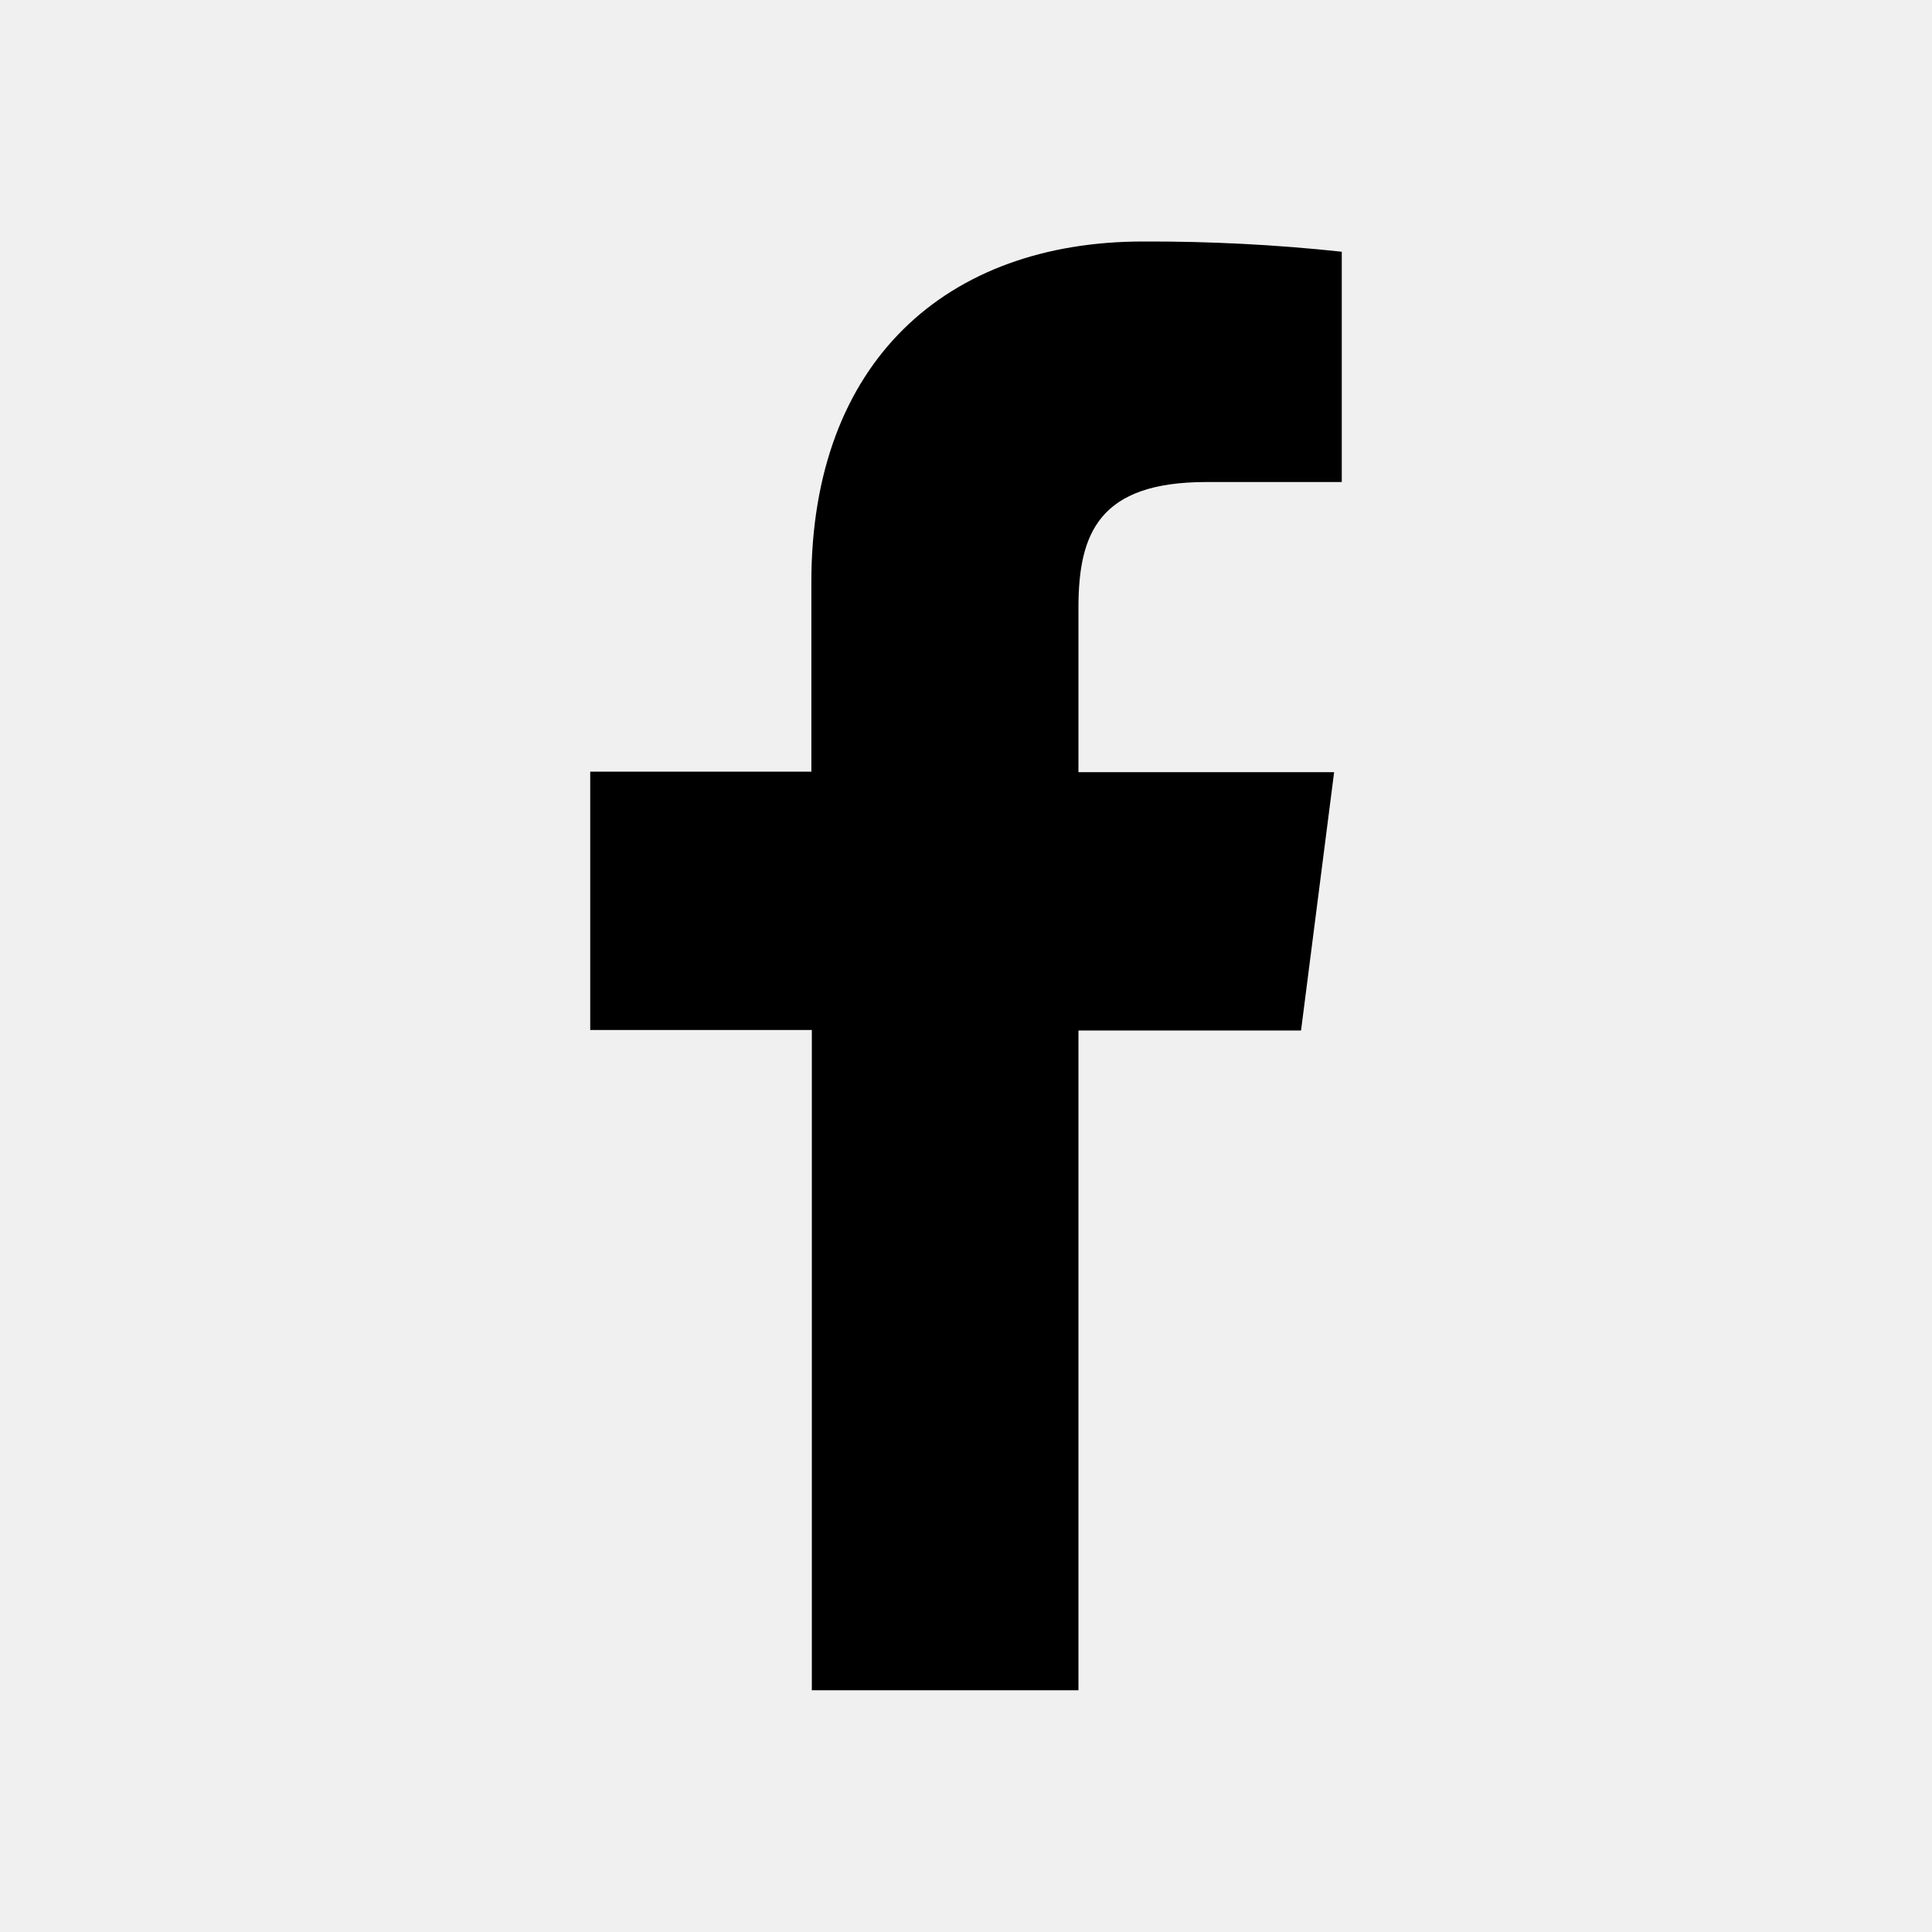
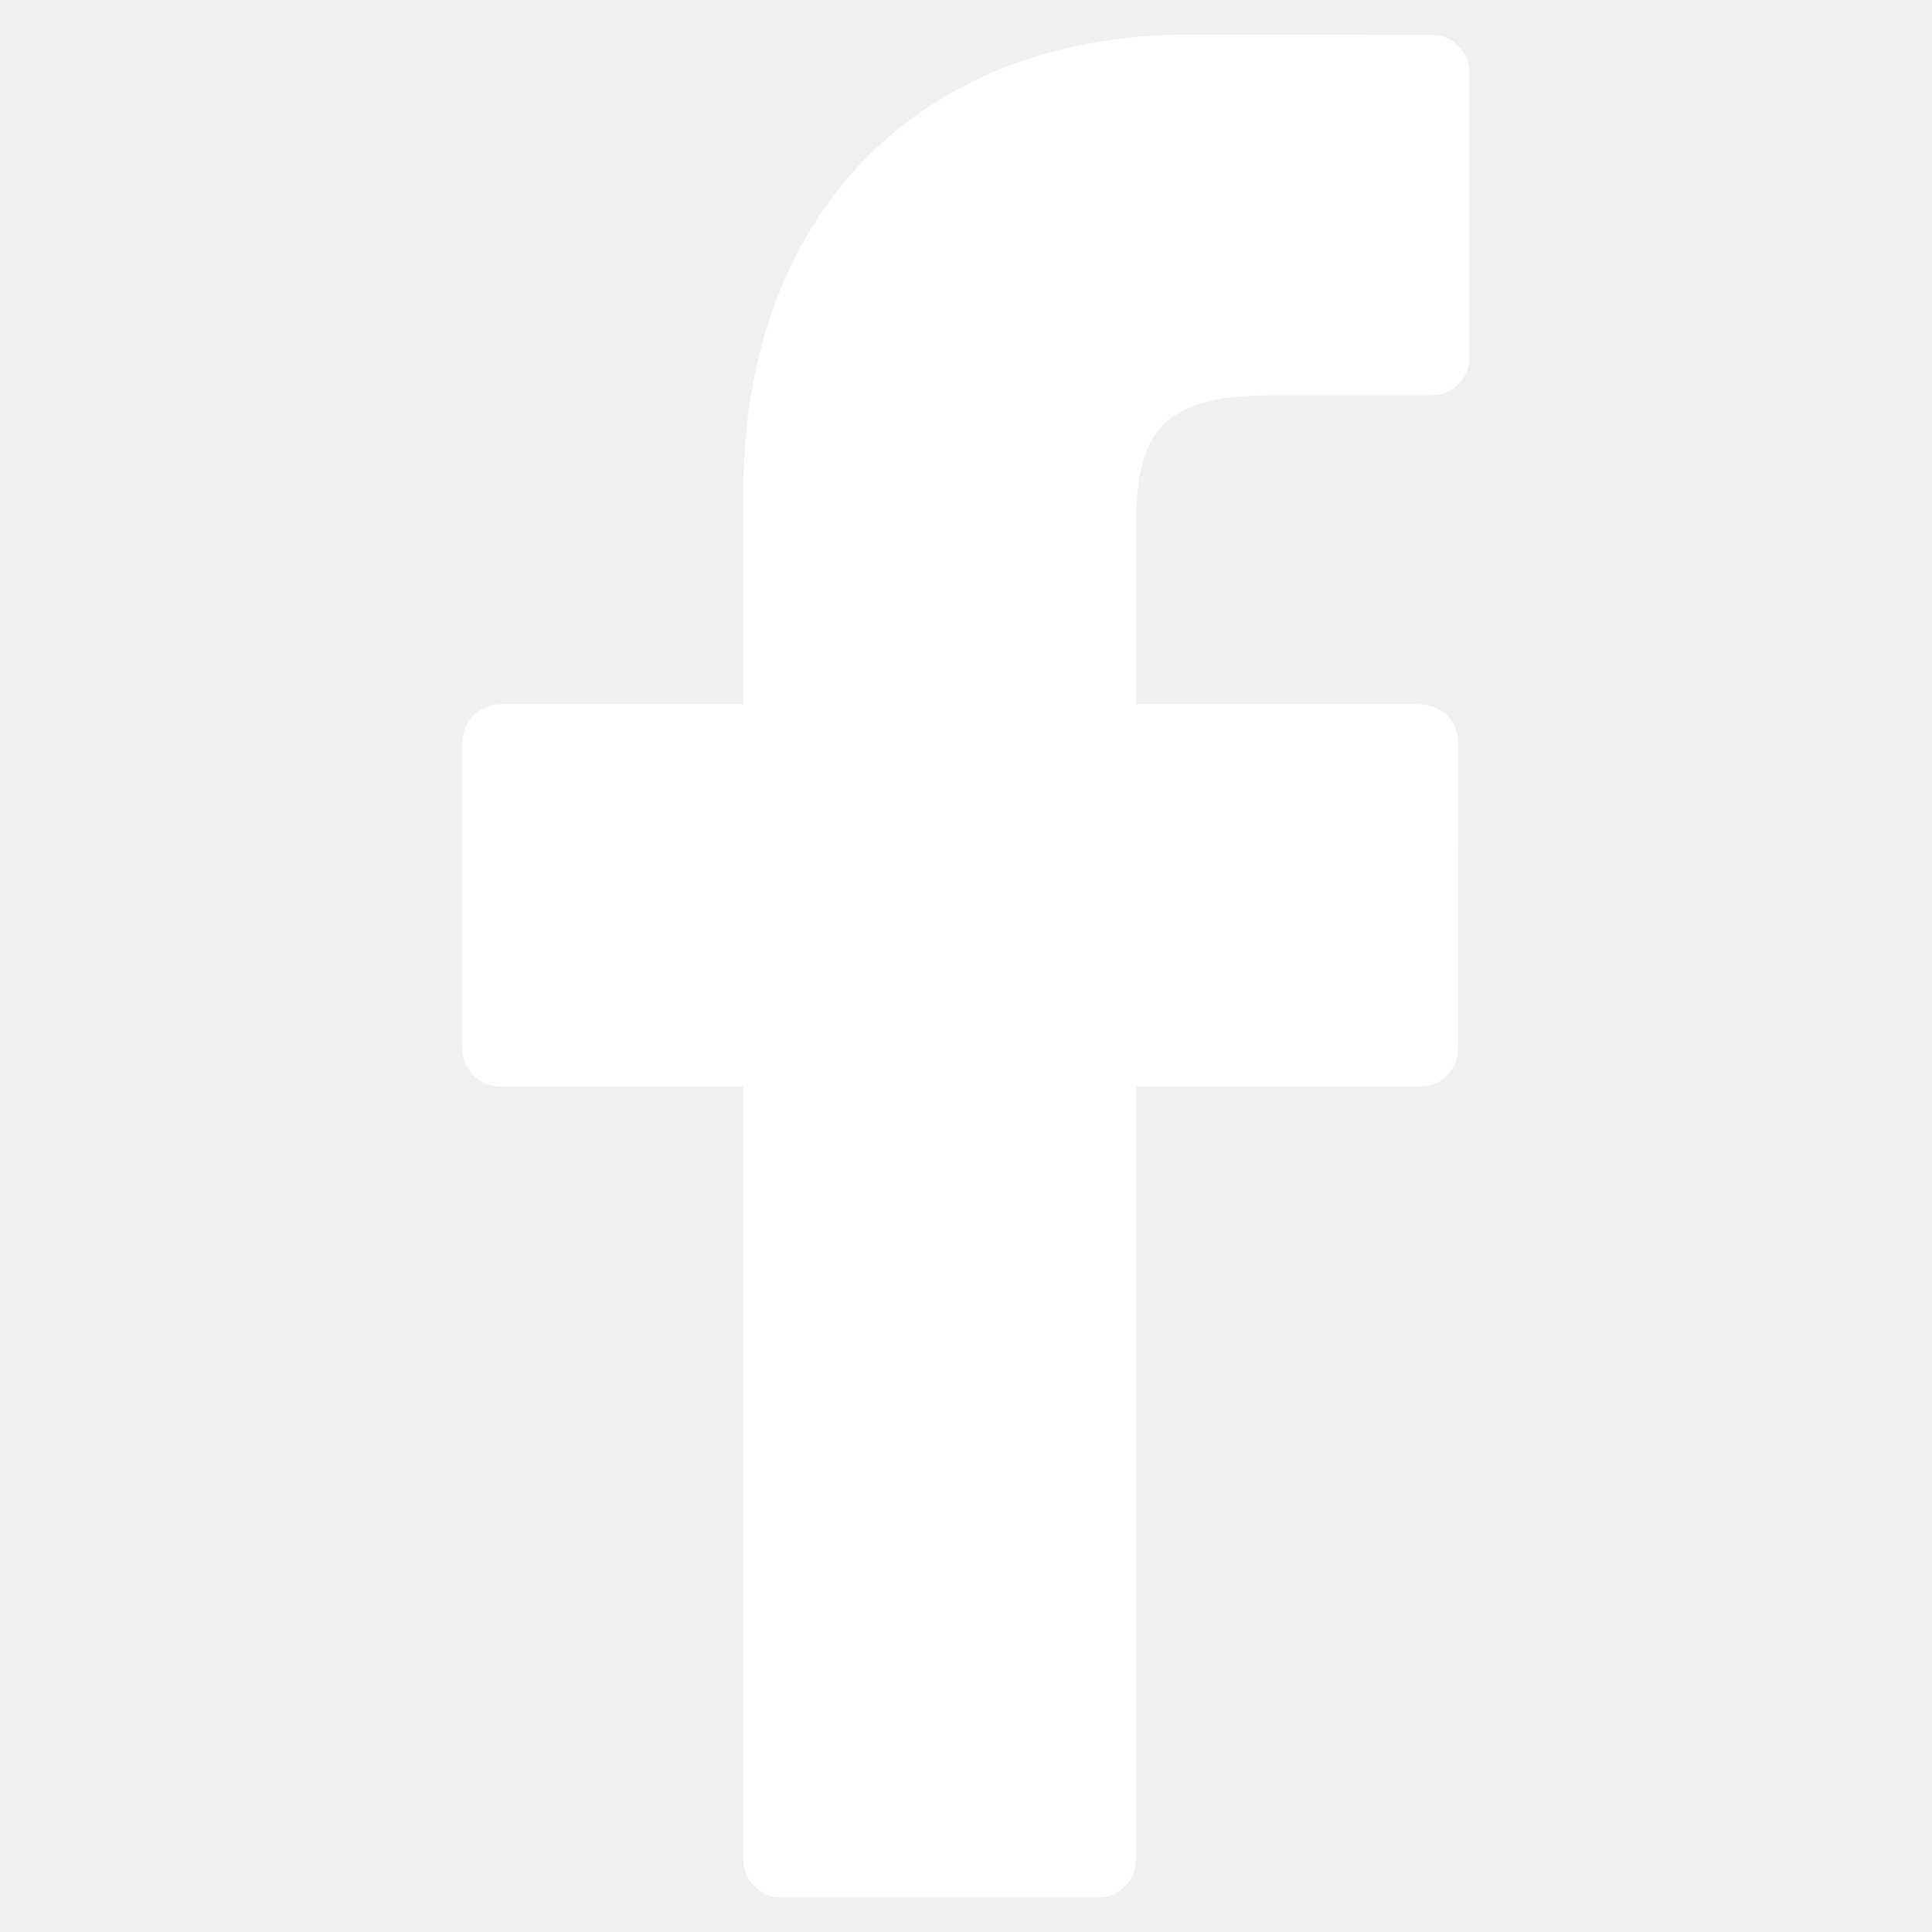
- <svg xmlns="http://www.w3.org/2000/svg" width="24" height="24" viewBox="0 0 24 24" fill="none">
-   <path d="M13.397 20.997V12.801H16.162L16.573 9.592H13.397V7.548C13.397 6.622 13.655 5.988 14.984 5.988H16.668V3.127C15.849 3.039 15.025 2.997 14.201 3C11.757 3 10.079 4.492 10.079 7.231V9.586H7.332V12.795H10.085V20.997H13.397Z" fill="black" />
+ <svg xmlns="http://www.w3.org/2000/svg" width="14" height="14" viewBox="0 0 14 14" fill="none">
+   <g clip-path="url(#clip0_93_236)">
+     <path d="M10.374 0.253L8.624 0.25C6.657 0.25 5.386 1.554 5.386 3.572V5.104H3.626C3.474 5.104 3.351 5.227 3.351 5.38V7.599C3.351 7.751 3.474 7.874 3.626 7.874H5.386V13.475C5.386 13.627 5.509 13.75 5.661 13.75H7.958C8.11 13.75 8.233 13.627 8.233 13.475V7.874H10.291C10.443 7.874 10.566 7.751 10.566 7.599L10.567 5.38C10.567 5.307 10.538 5.237 10.487 5.185C10.435 5.133 10.365 5.104 10.292 5.104H8.233V3.806C8.233 3.181 8.382 2.865 9.195 2.865L10.374 2.864C10.526 2.864 10.649 2.741 10.649 2.589V0.528C10.649 0.376 10.526 0.253 10.374 0.253Z" fill="white" />
+   </g>
+   <defs>
+     <clipPath id="clip0_93_236">
+       <rect width="13.5" height="13.5" fill="white" transform="translate(0.25 0.25)" />
+     </clipPath>
+   </defs>
</svg>
